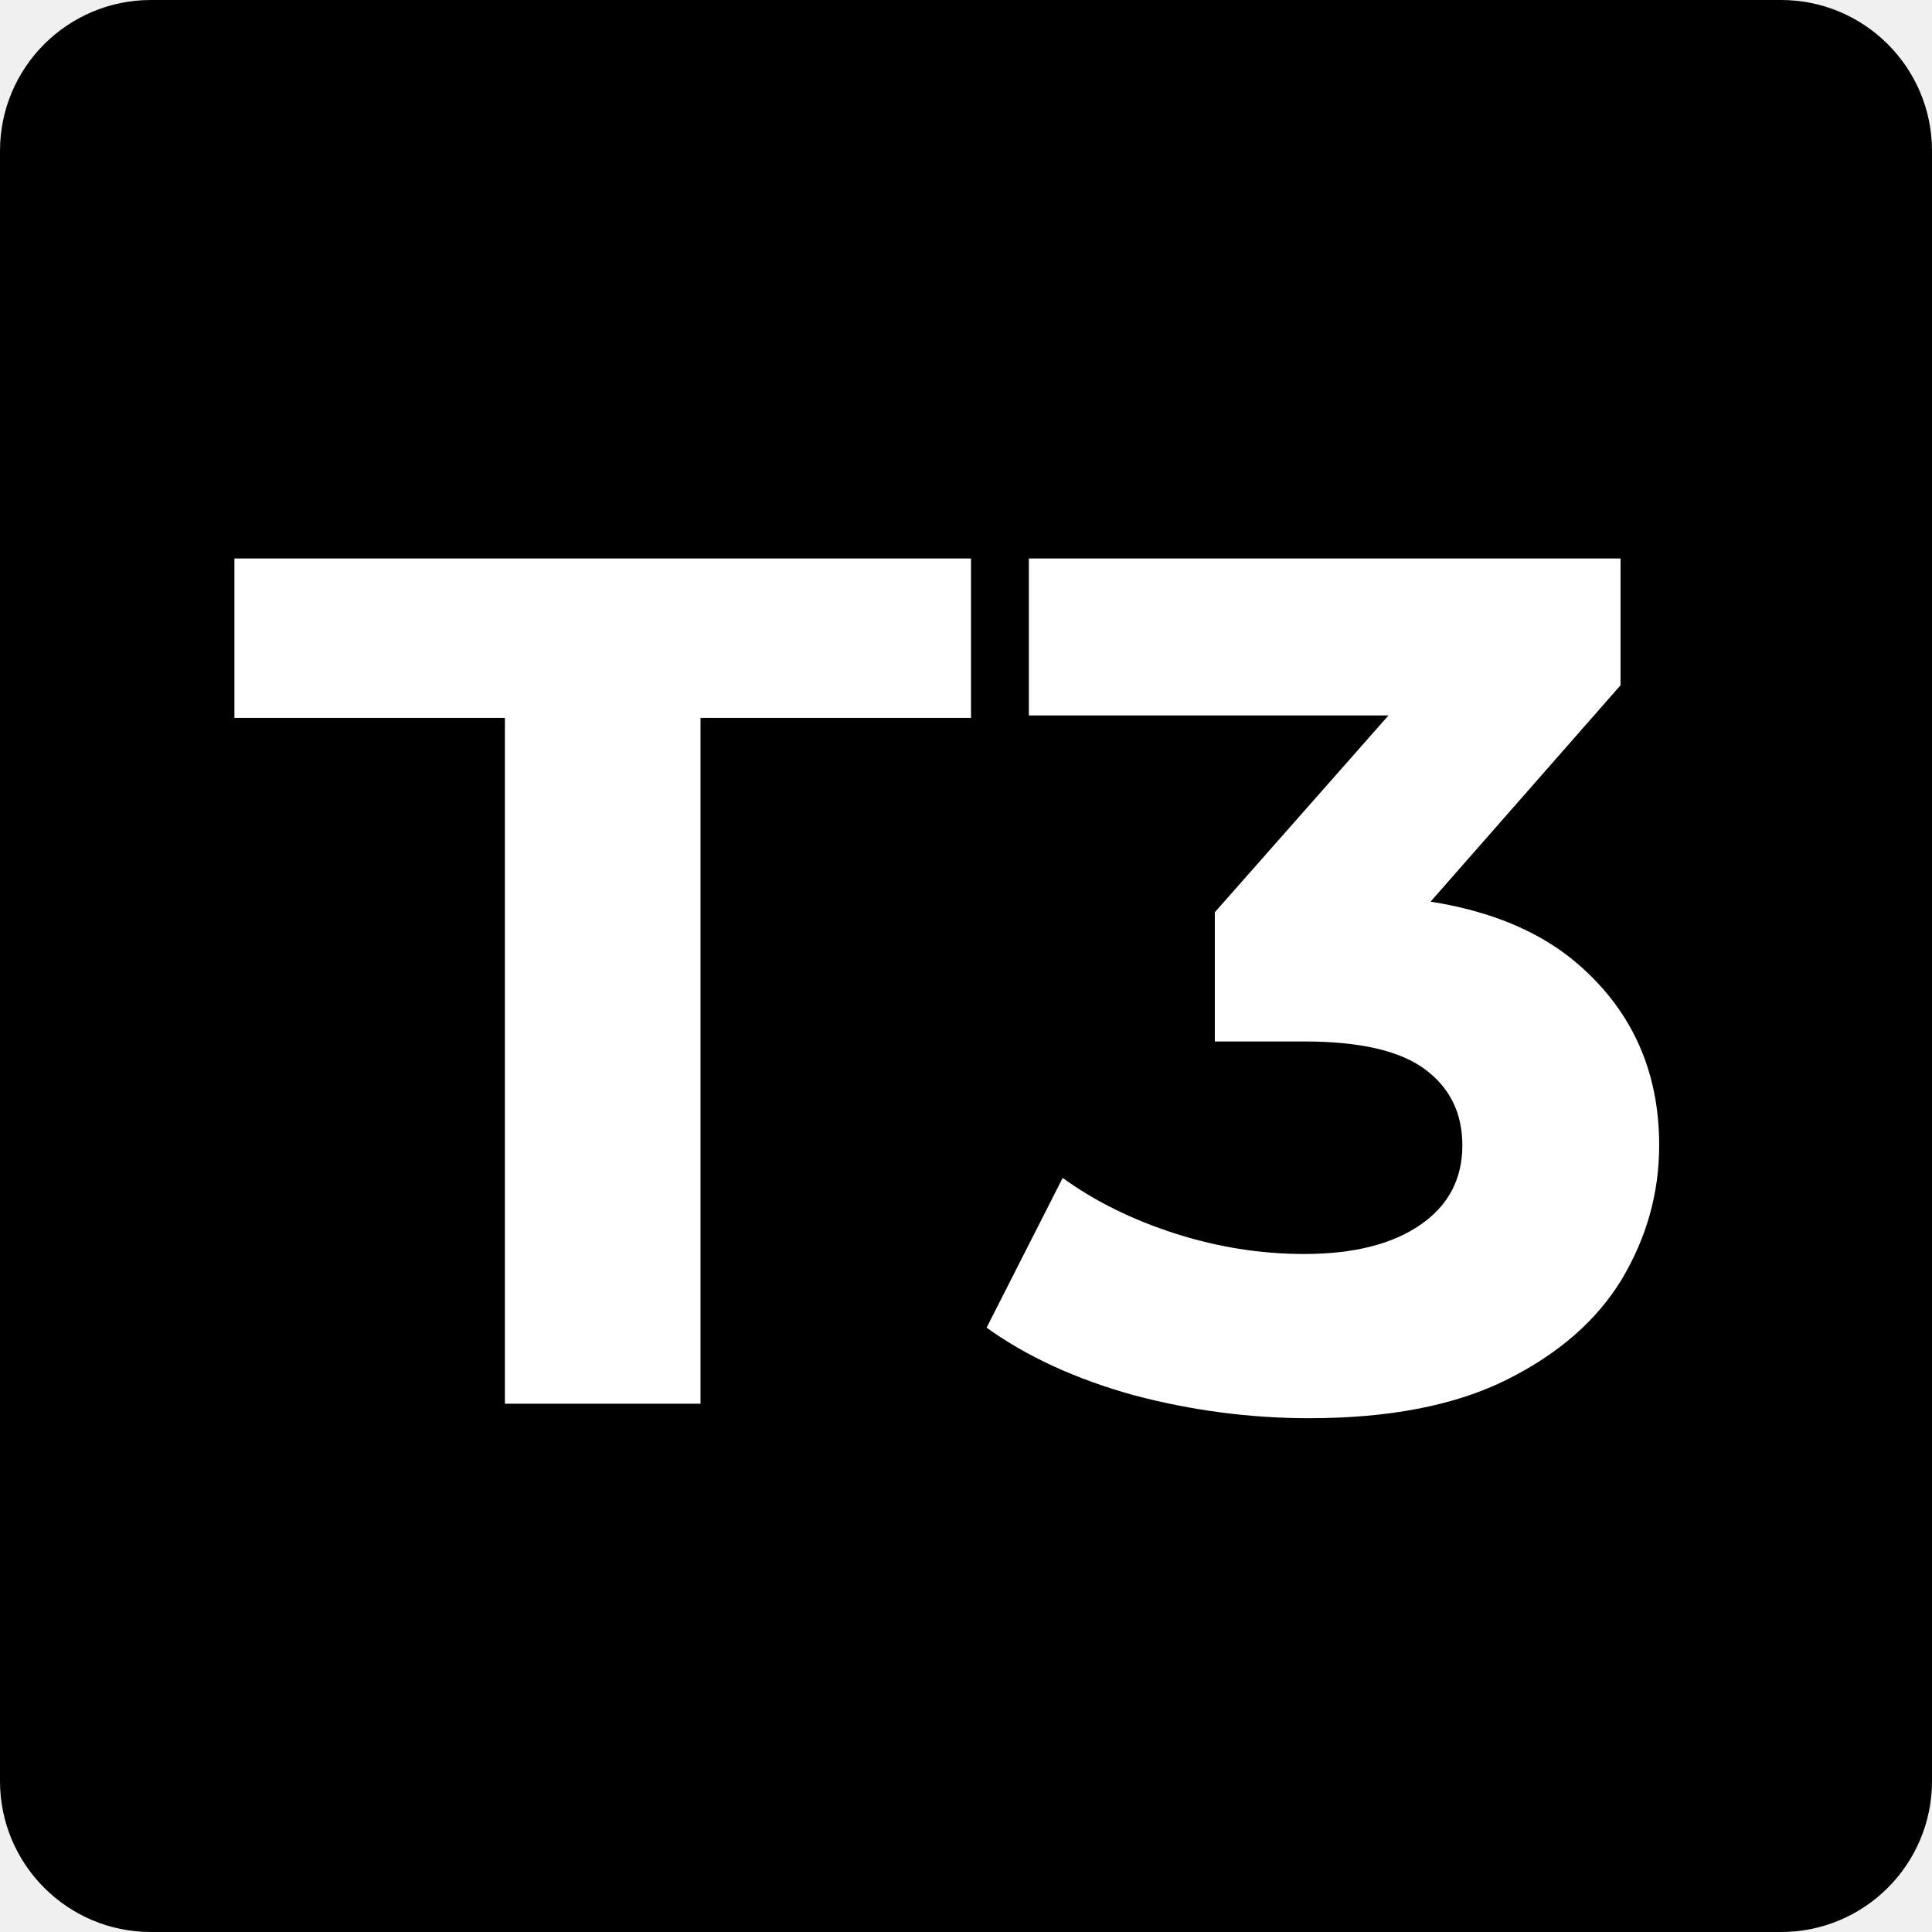
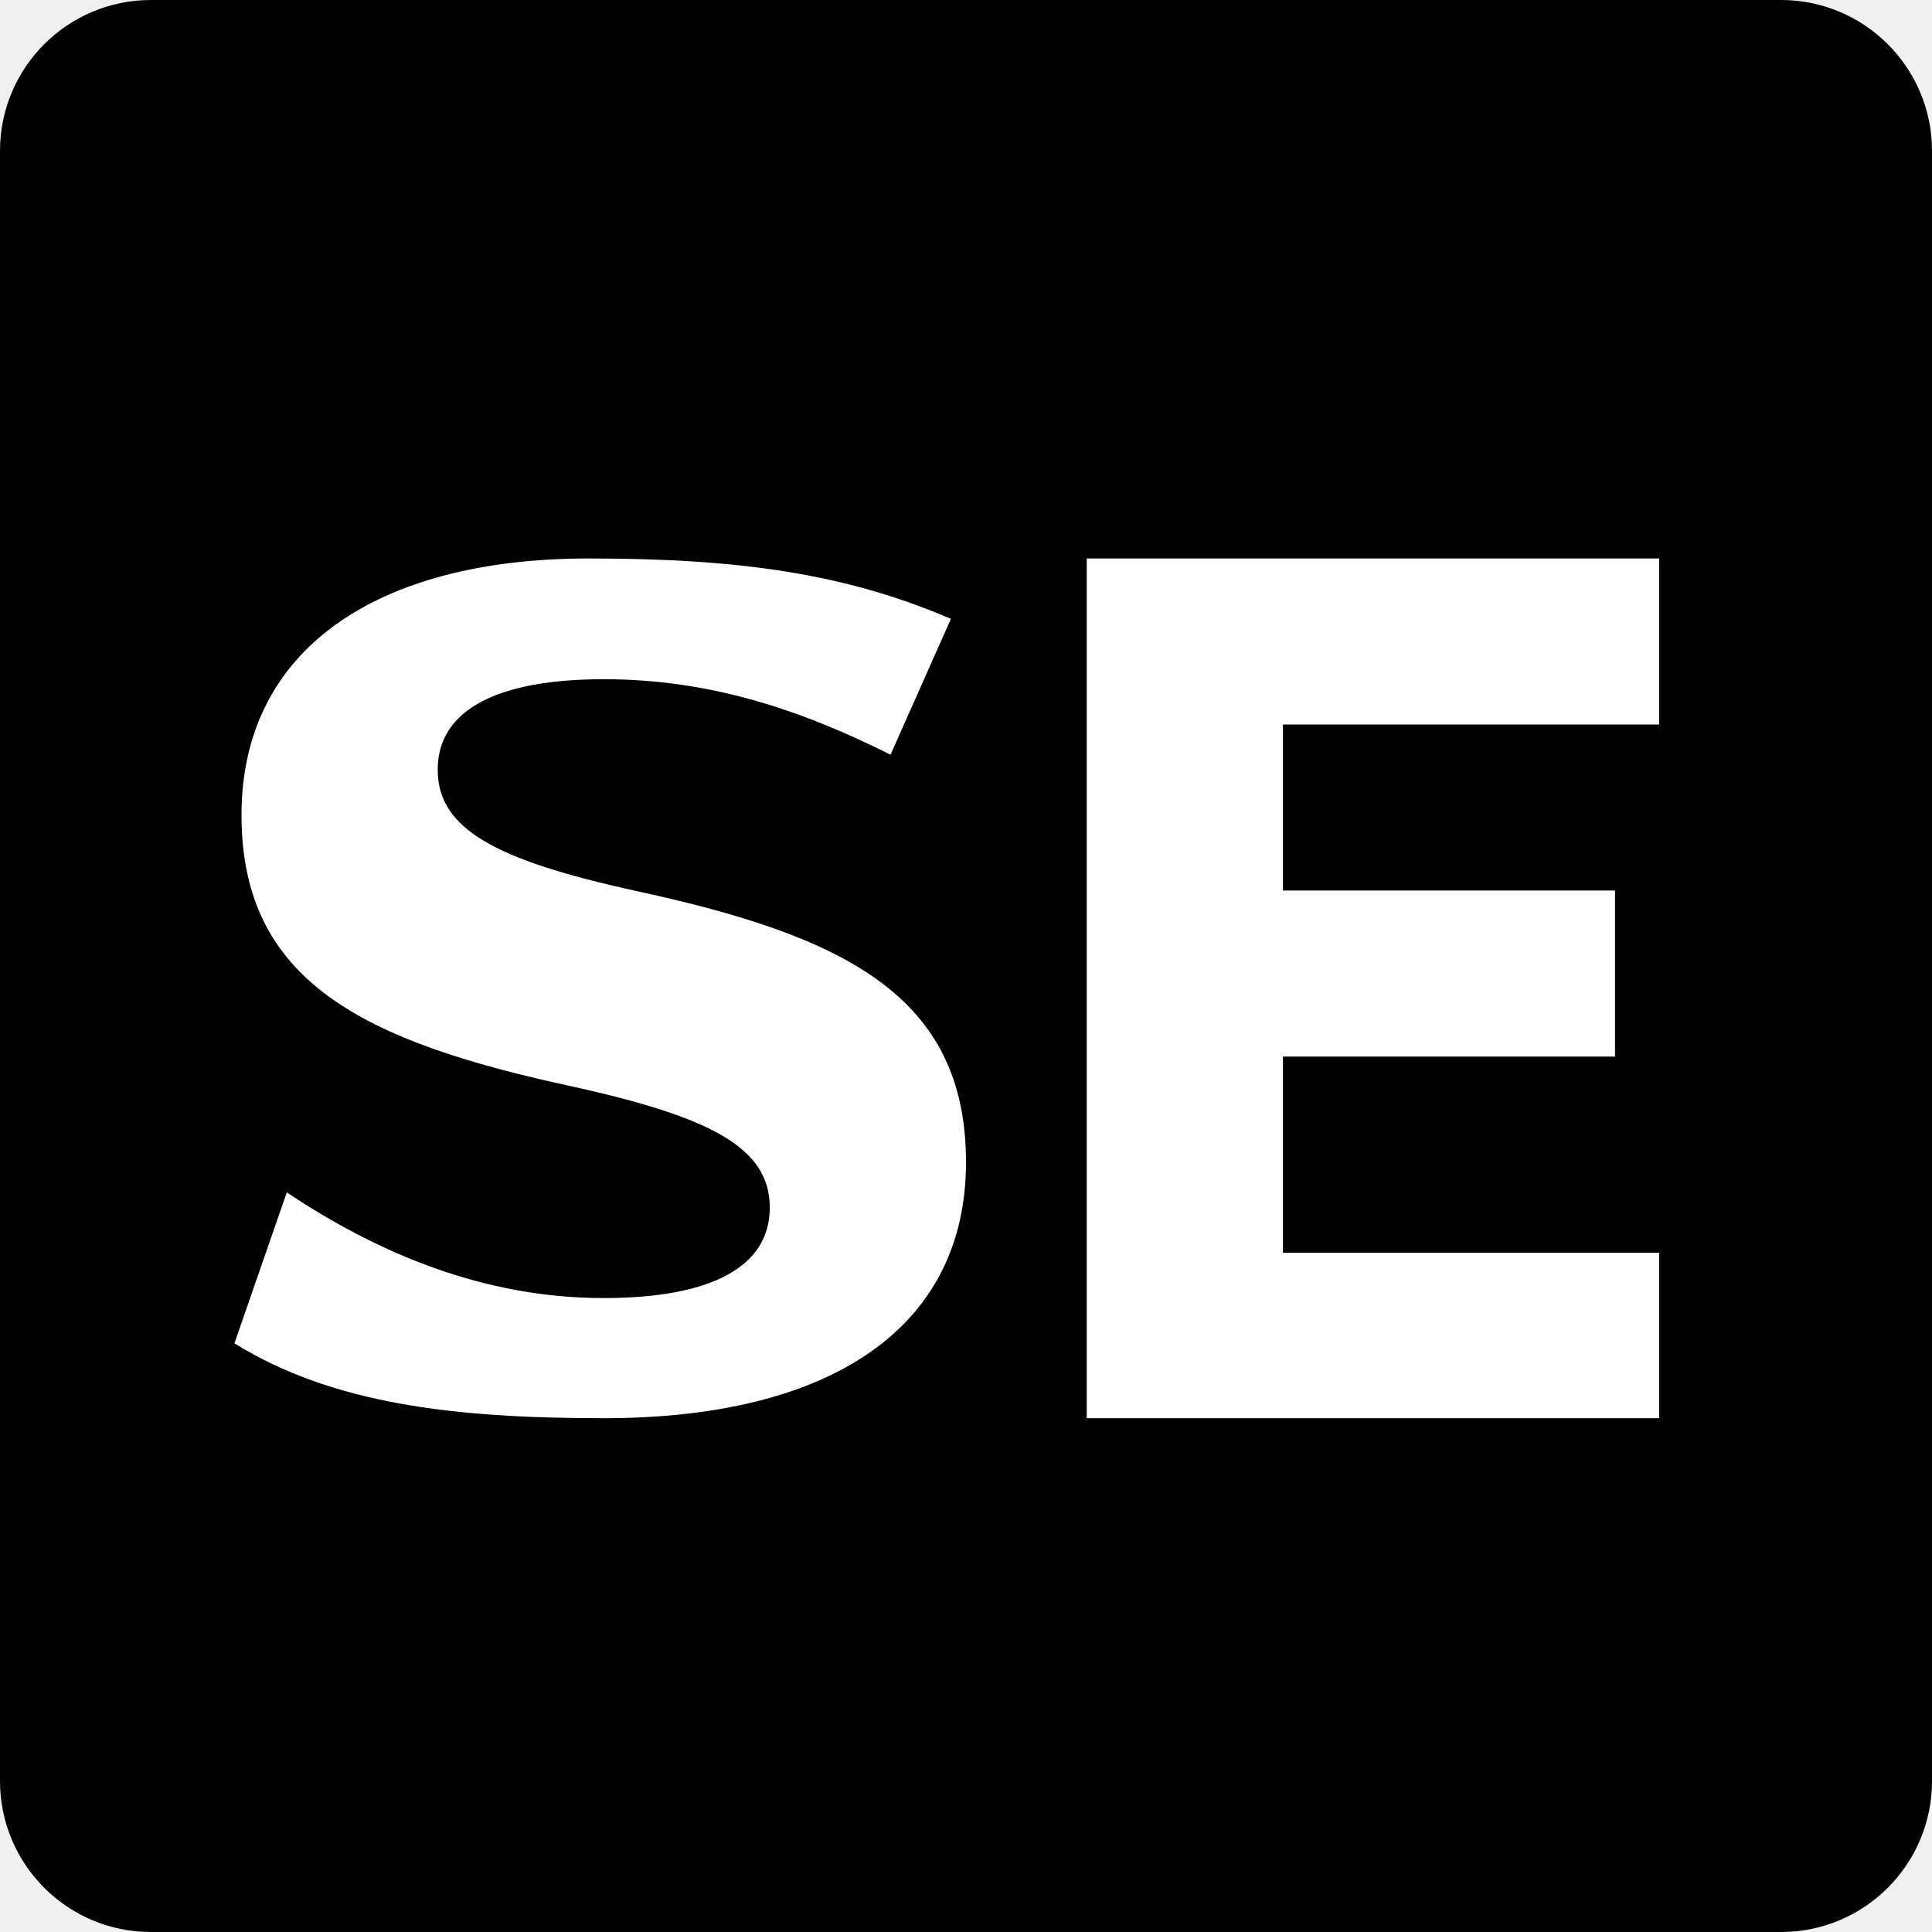
<svg xmlns="http://www.w3.org/2000/svg" width="128" height="128" viewBox="0 0 128 128" fill="none">
  <path d="M0 10C0 4.477 4.477 0 10 0H118C123.523 0 128 4.477 128 10V118C128 123.523 123.523 128 118 128H10C4.477 128 0 123.523 0 118V10Z" fill="black" />
-   <path d="M33.451 93V47.56H15.531V37H64.331V47.56H46.411V93H33.451ZM86.725 93.96C82.832 93.96 78.965 93.453 75.125 92.44C71.285 91.373 68.032 89.88 65.365 87.96L70.405 78.04C72.539 79.587 75.019 80.813 77.845 81.72C80.672 82.627 83.525 83.08 86.405 83.08C89.659 83.08 92.219 82.44 94.085 81.16C95.952 79.88 96.885 78.12 96.885 75.88C96.885 73.747 96.059 72.067 94.405 70.84C92.752 69.613 90.085 69 86.405 69H80.485V60.44L96.085 42.76L97.525 47.4H68.165V37H107.365V45.4L91.845 63.08L85.285 59.32H89.045C95.925 59.32 101.125 60.867 104.645 63.96C108.165 67.053 109.925 71.027 109.925 75.88C109.925 79.027 109.099 81.987 107.445 84.76C105.792 87.48 103.259 89.693 99.845 91.4C96.432 93.107 92.059 93.96 86.725 93.96Z" fill="white" />
+   <path d="M39 37C25 37 16 43 16 54C16 65 24 69 38 72C47 74 51 76 51 80C51 84 47 86 40 86C32 86 25 83 19 79L15.531 89C22 93 30 93.96 40 93.96C55 93.96 64 88 64 77C64 66 56 62 42 59C33 57 29 55 29 51C29 47 33 45 40 45C47 45 53 47 59 50L63 41C56 38 49 37 39 37ZM72 37H109.925V48H85V59H107V70H85V83H109.925V93.96H72V37Z" fill="white" />
</svg>
